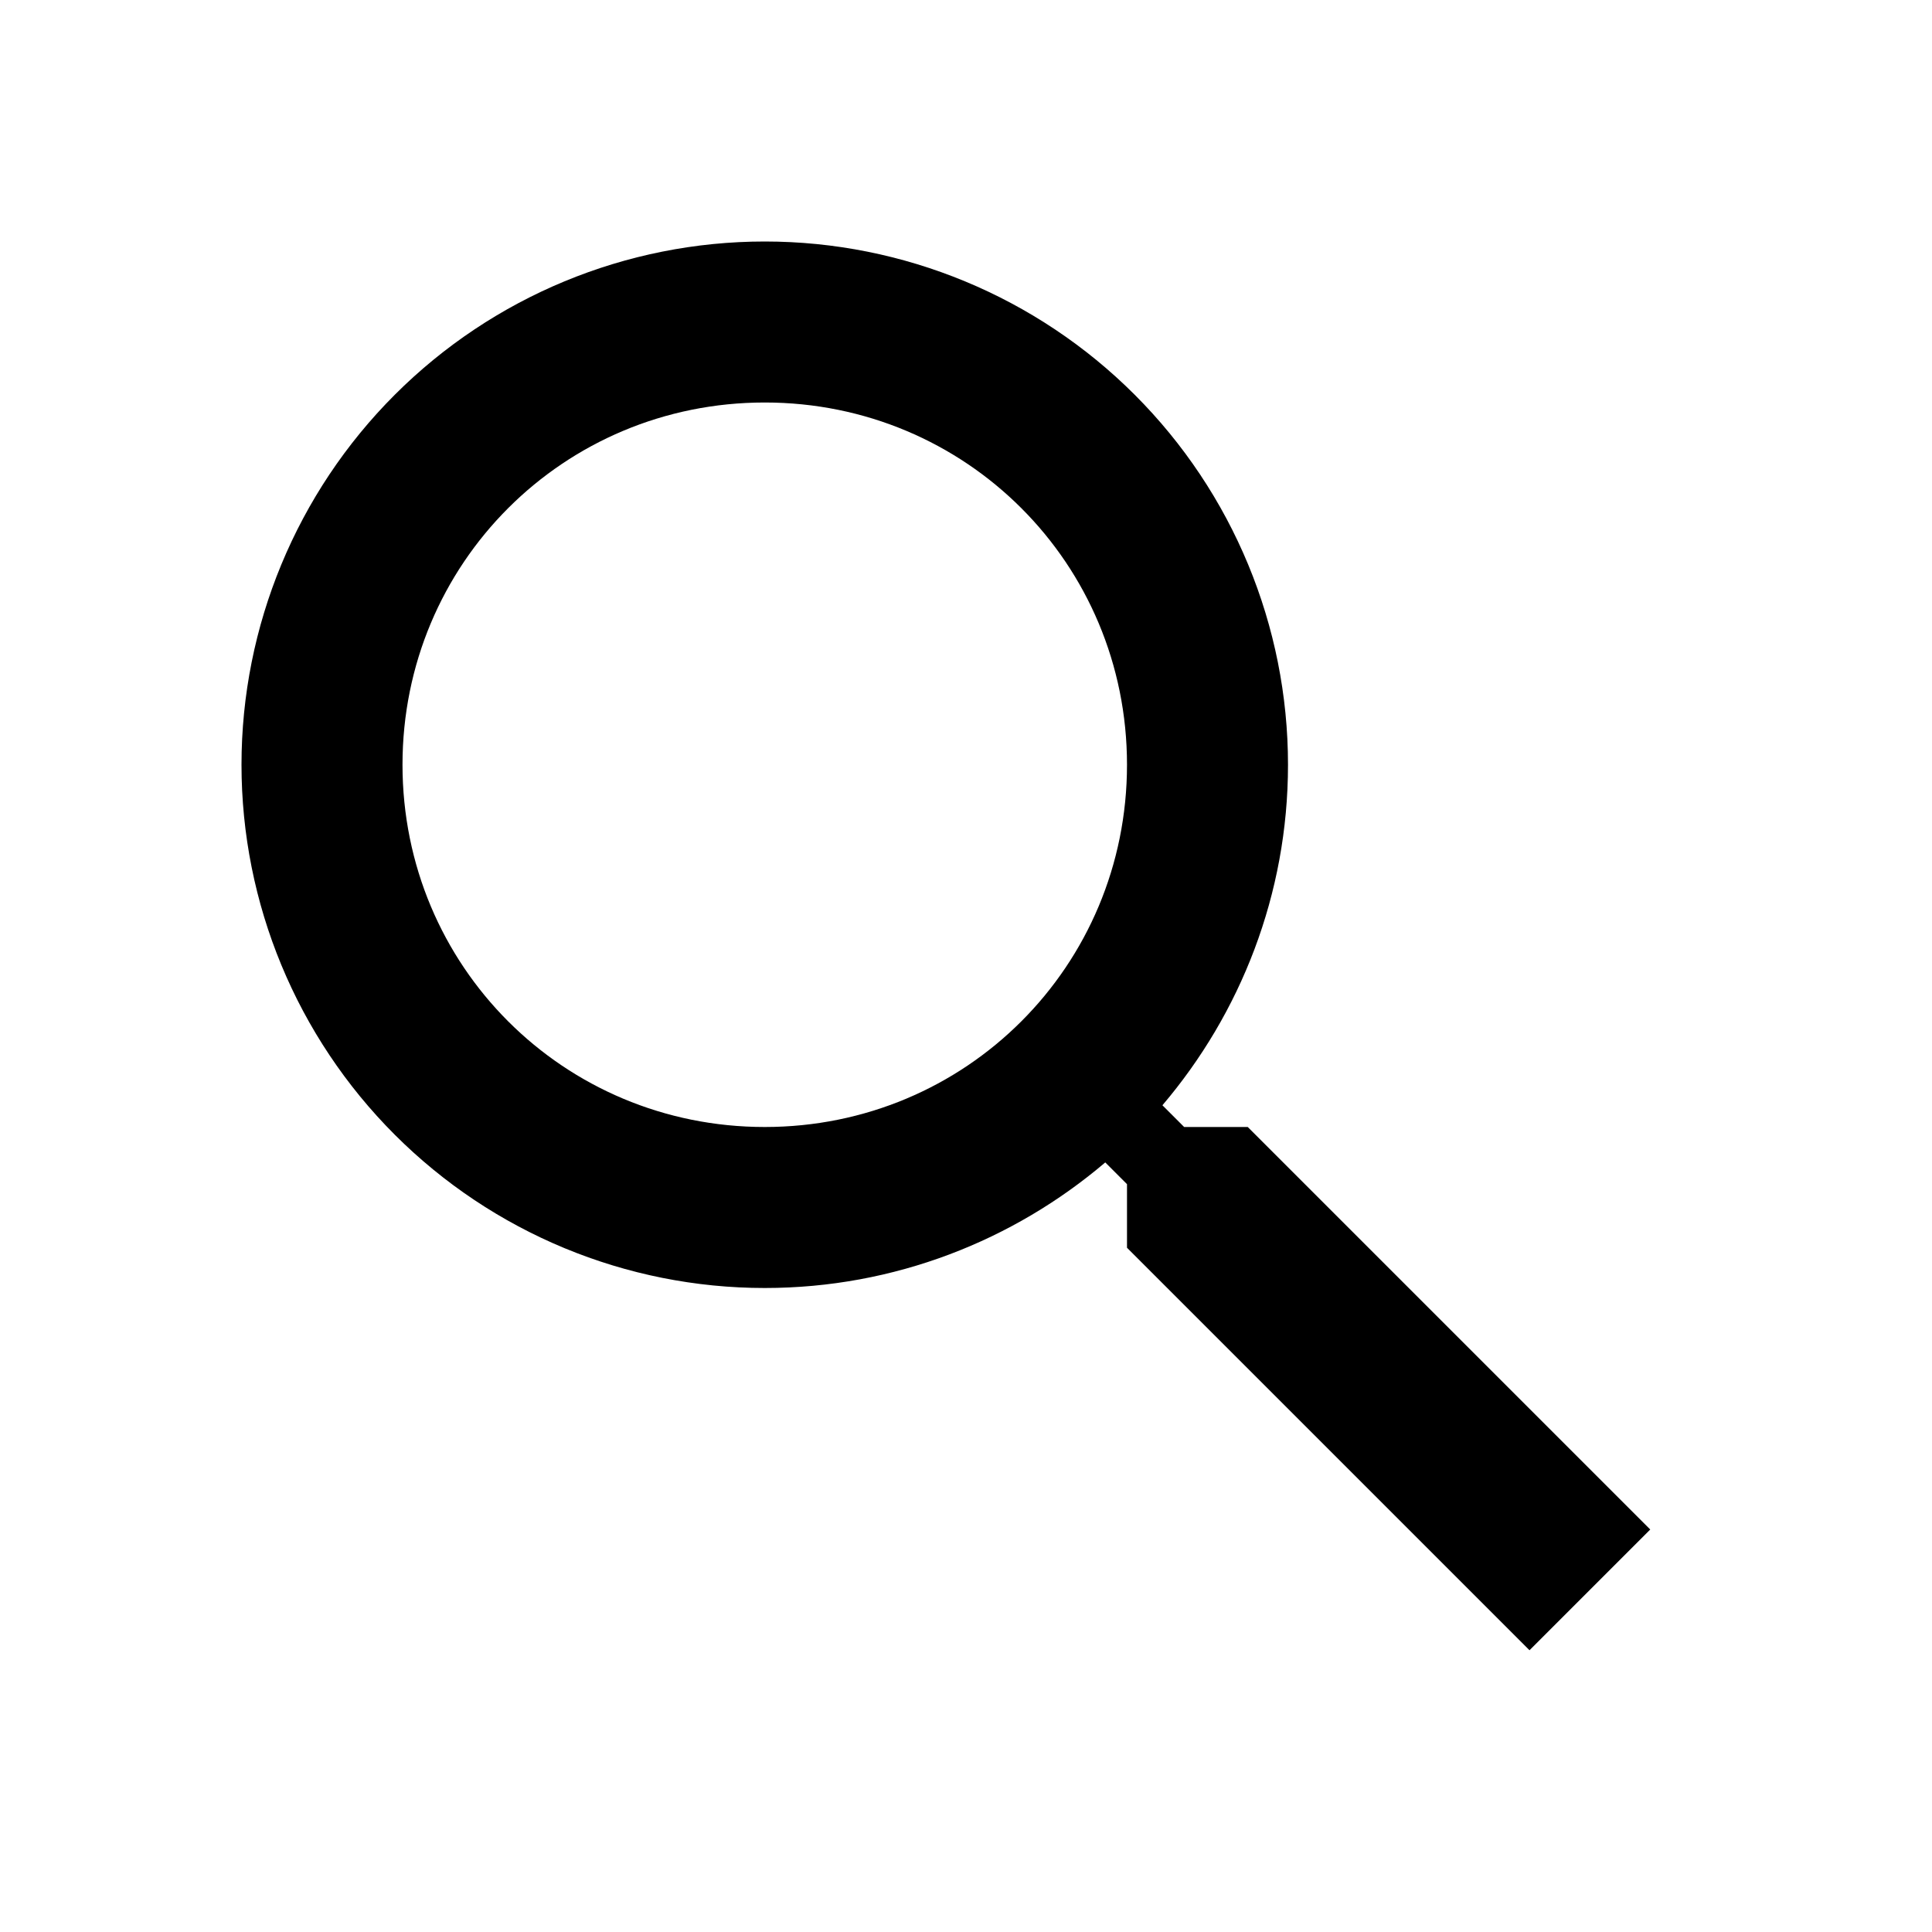
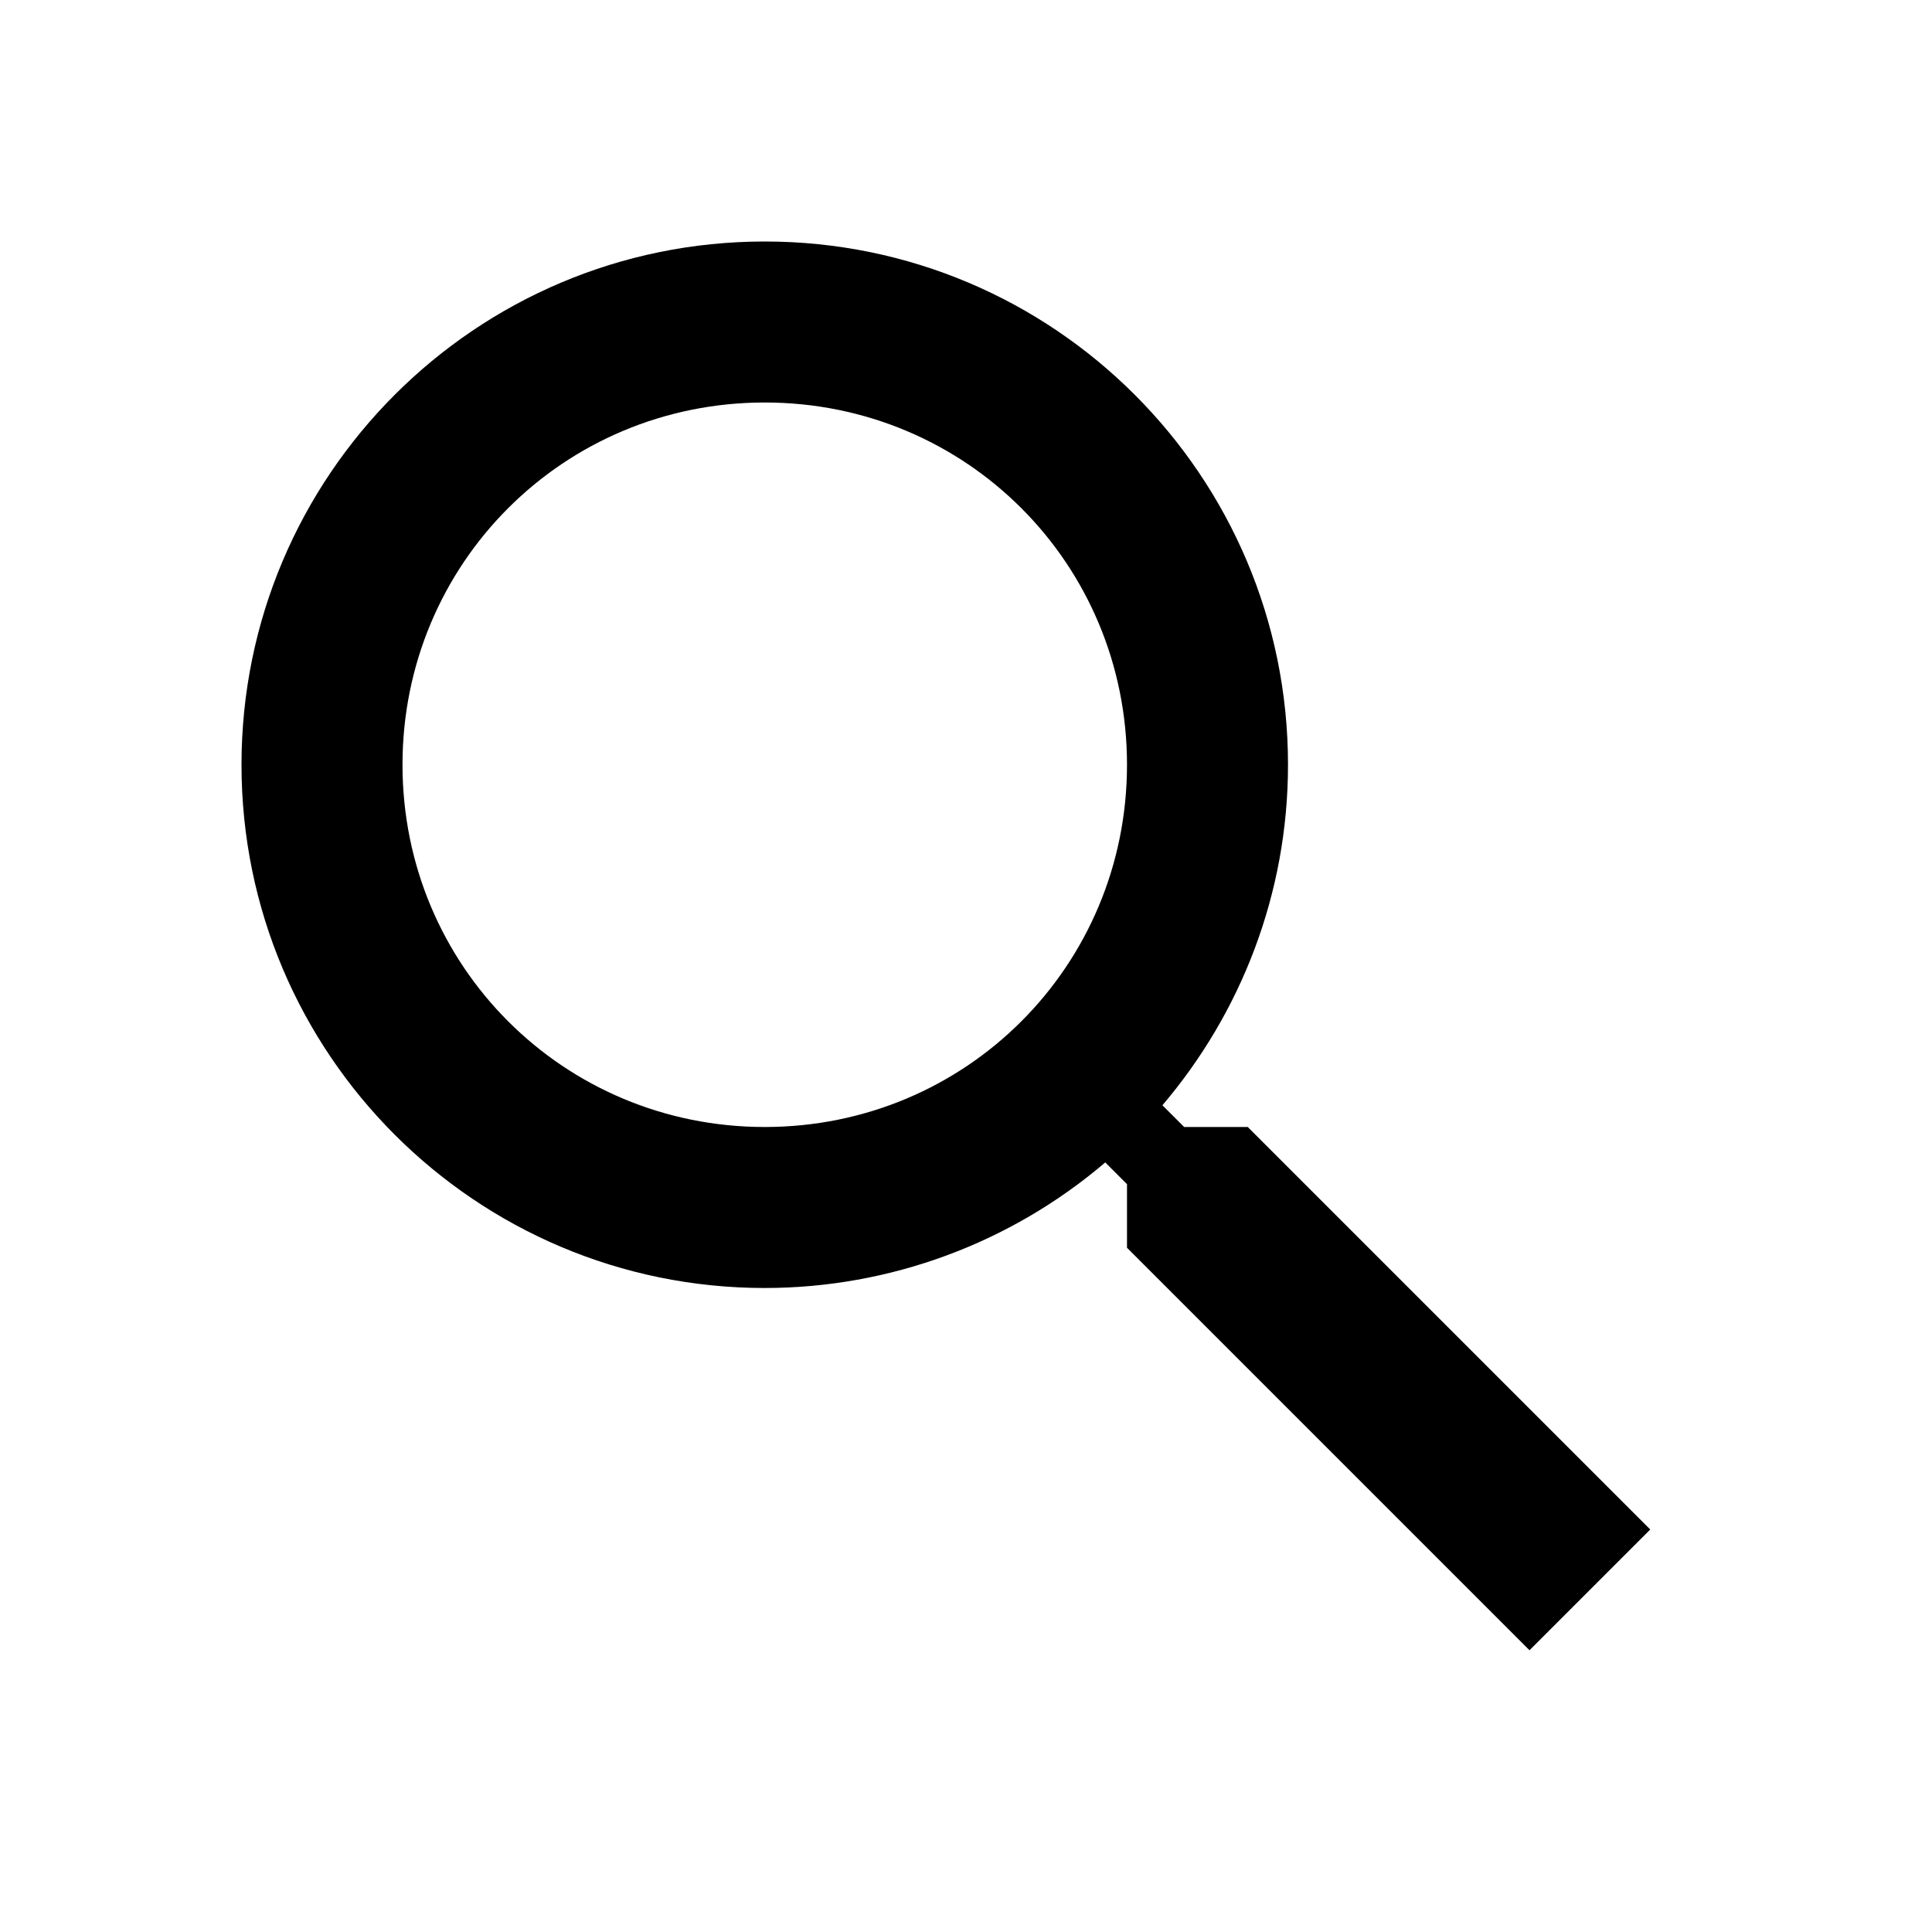
- <svg xmlns="http://www.w3.org/2000/svg" width="24" height="24" viewBox="0 0 24 24" fill="none">
-   <path d="M9.5 3C11.224 3 12.877 3.685 14.096 4.904C15.315 6.123 16 7.776 16 9.5C16 11.11 15.41 12.59 14.44 13.73L14.71 14H15.5L20.5 19L19 20.5L14 15.5V14.71L13.73 14.44C12.59 15.41 11.11 16 9.5 16C7.776 16 6.123 15.315 4.904 14.096C3.685 12.877 3 11.224 3 9.5C3 7.776 3.685 6.123 4.904 4.904C6.123 3.685 7.776 3 9.5 3ZM9.5 5C7 5 5 7 5 9.5C5 12 7 14 9.5 14C12 14 14 12 14 9.5C14 7 12 5 9.5 5Z" fill="currentColor" />
+ <svg xmlns="http://www.w3.org/2000/svg" fill="none" viewBox="0 0 24 24">
+   <path fill="currentColor" d="M9.5 3A6.5 6.5 0 0 1 16 9.5c0 1.61-.59 3.09-1.56 4.23l.27.27h.79l5 5-1.5 1.5-5-5v-.79l-.27-.27A6.52 6.52 0 0 1 9.5 16a6.5 6.5 0 1 1 0-13m0 2C7 5 5 7 5 9.5S7 14 9.5 14 14 12 14 9.5 12 5 9.5 5" />
</svg>
